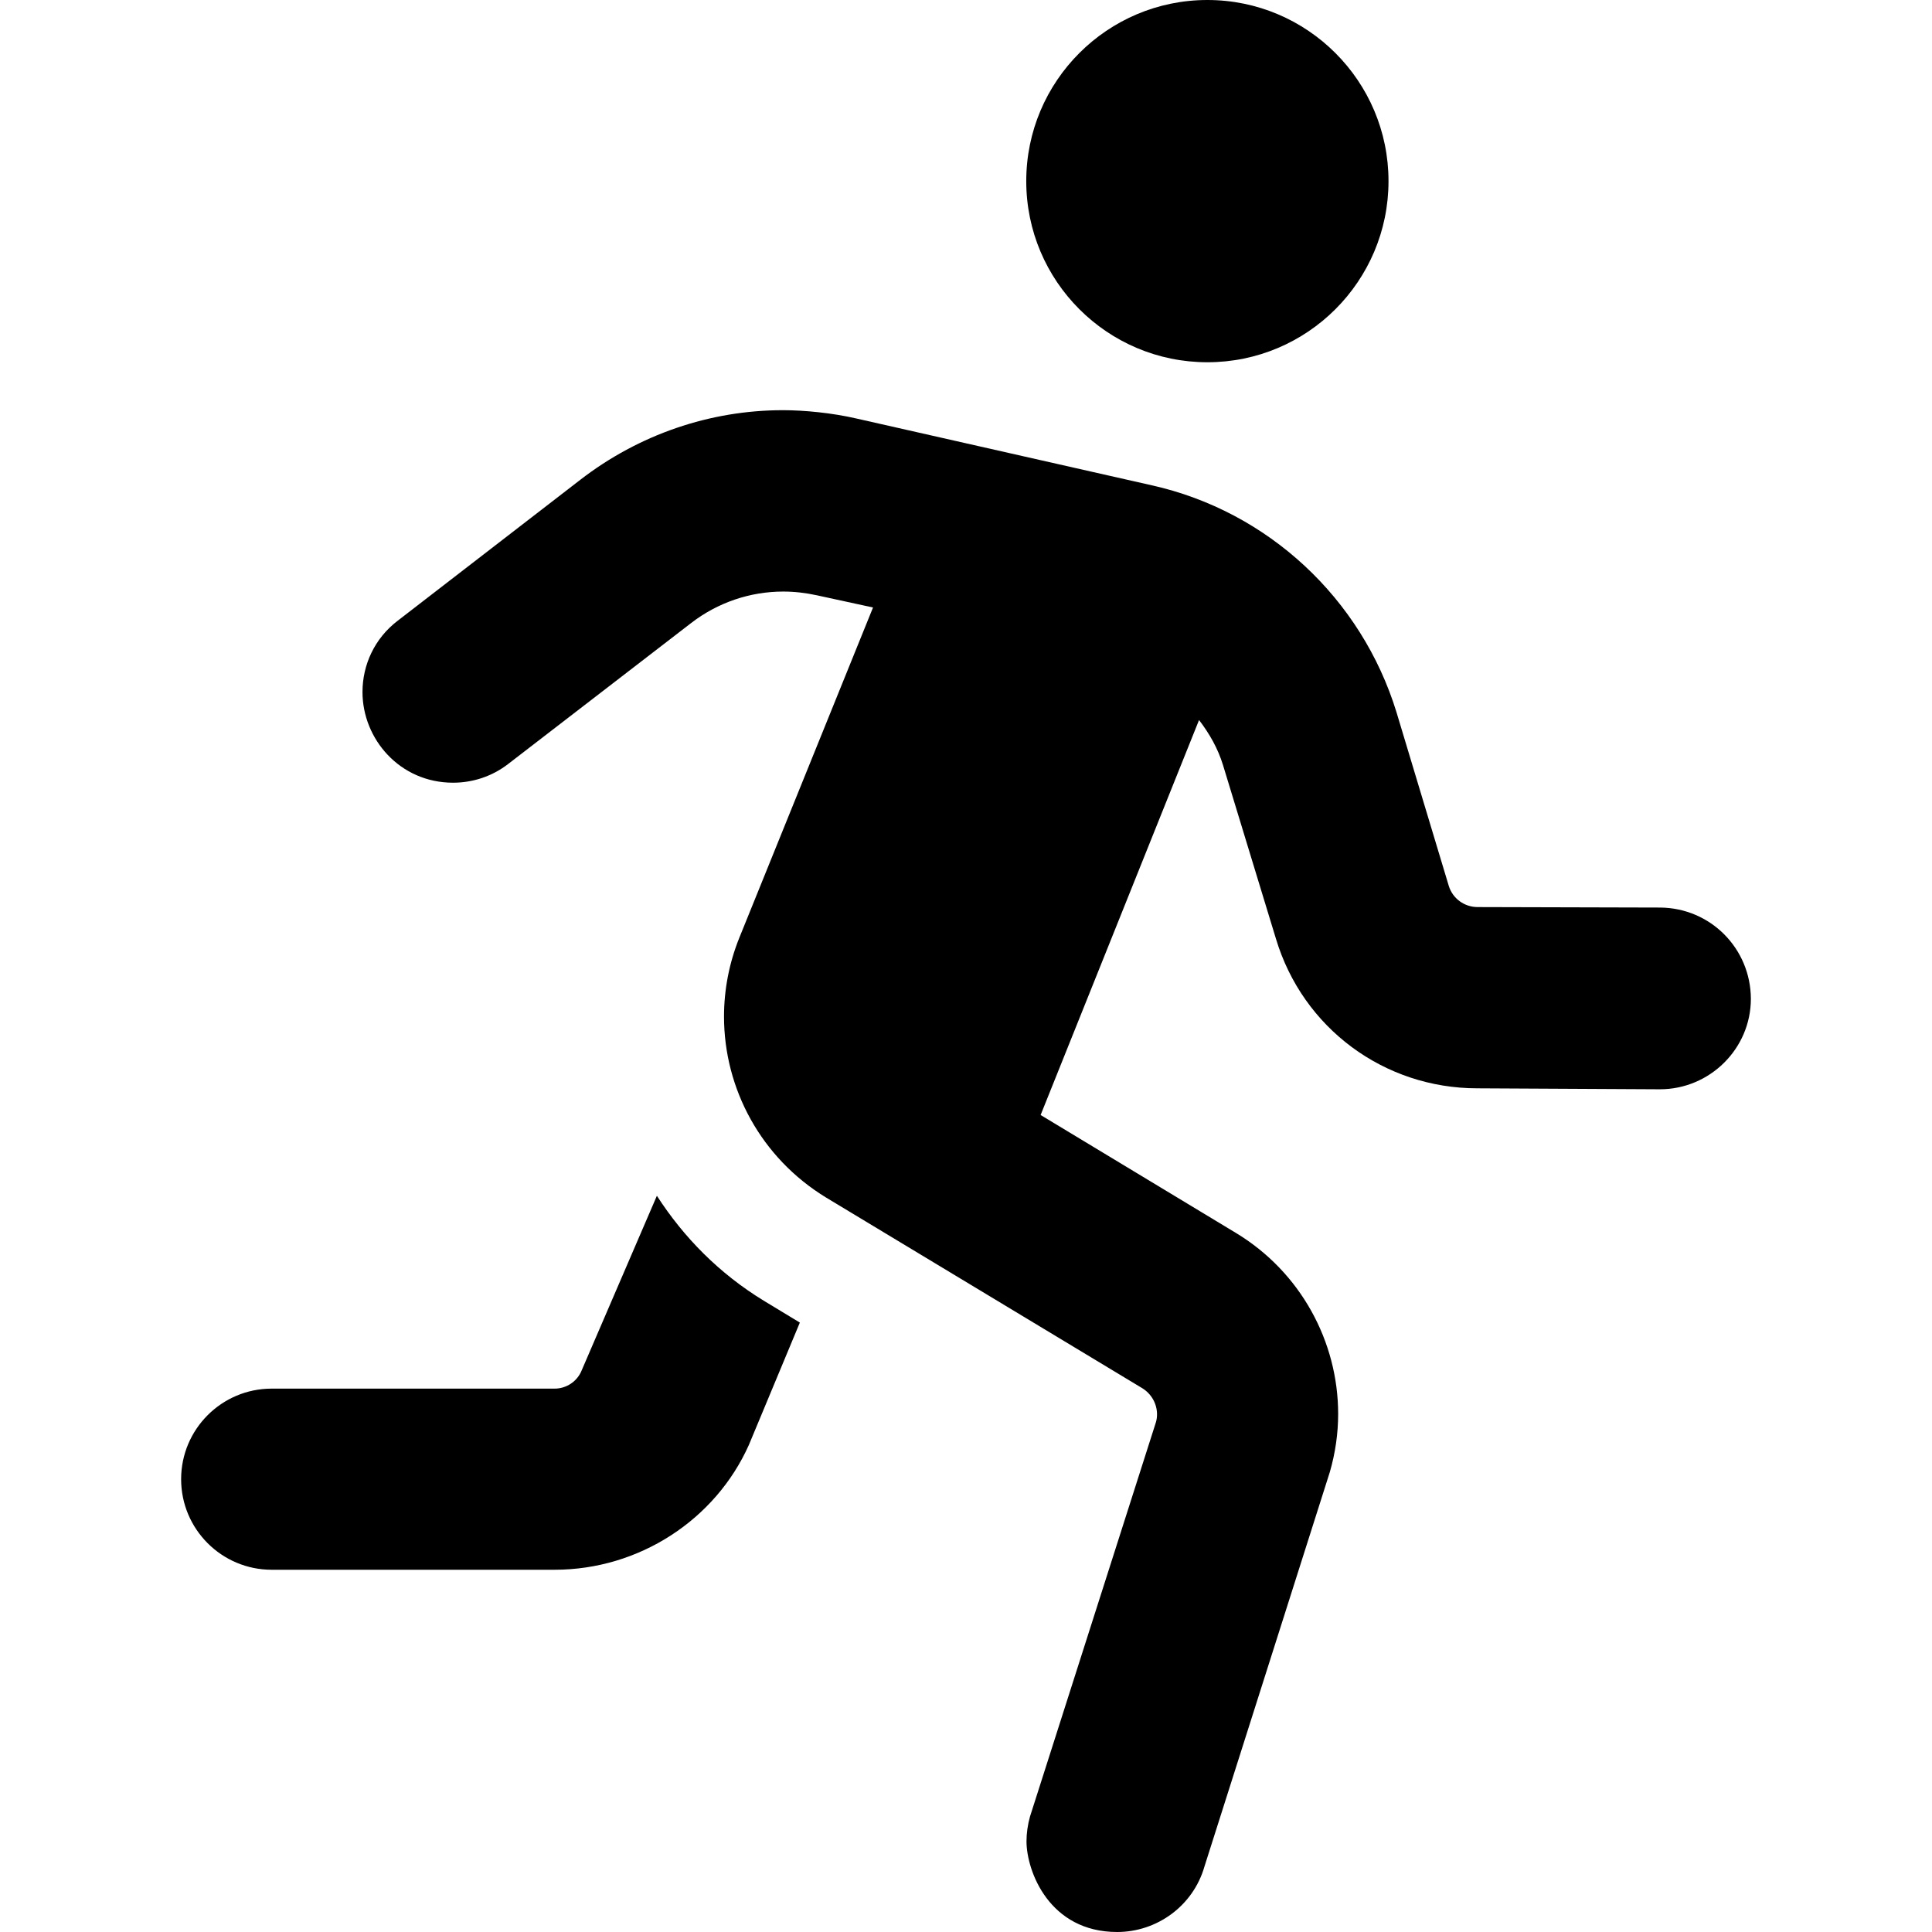
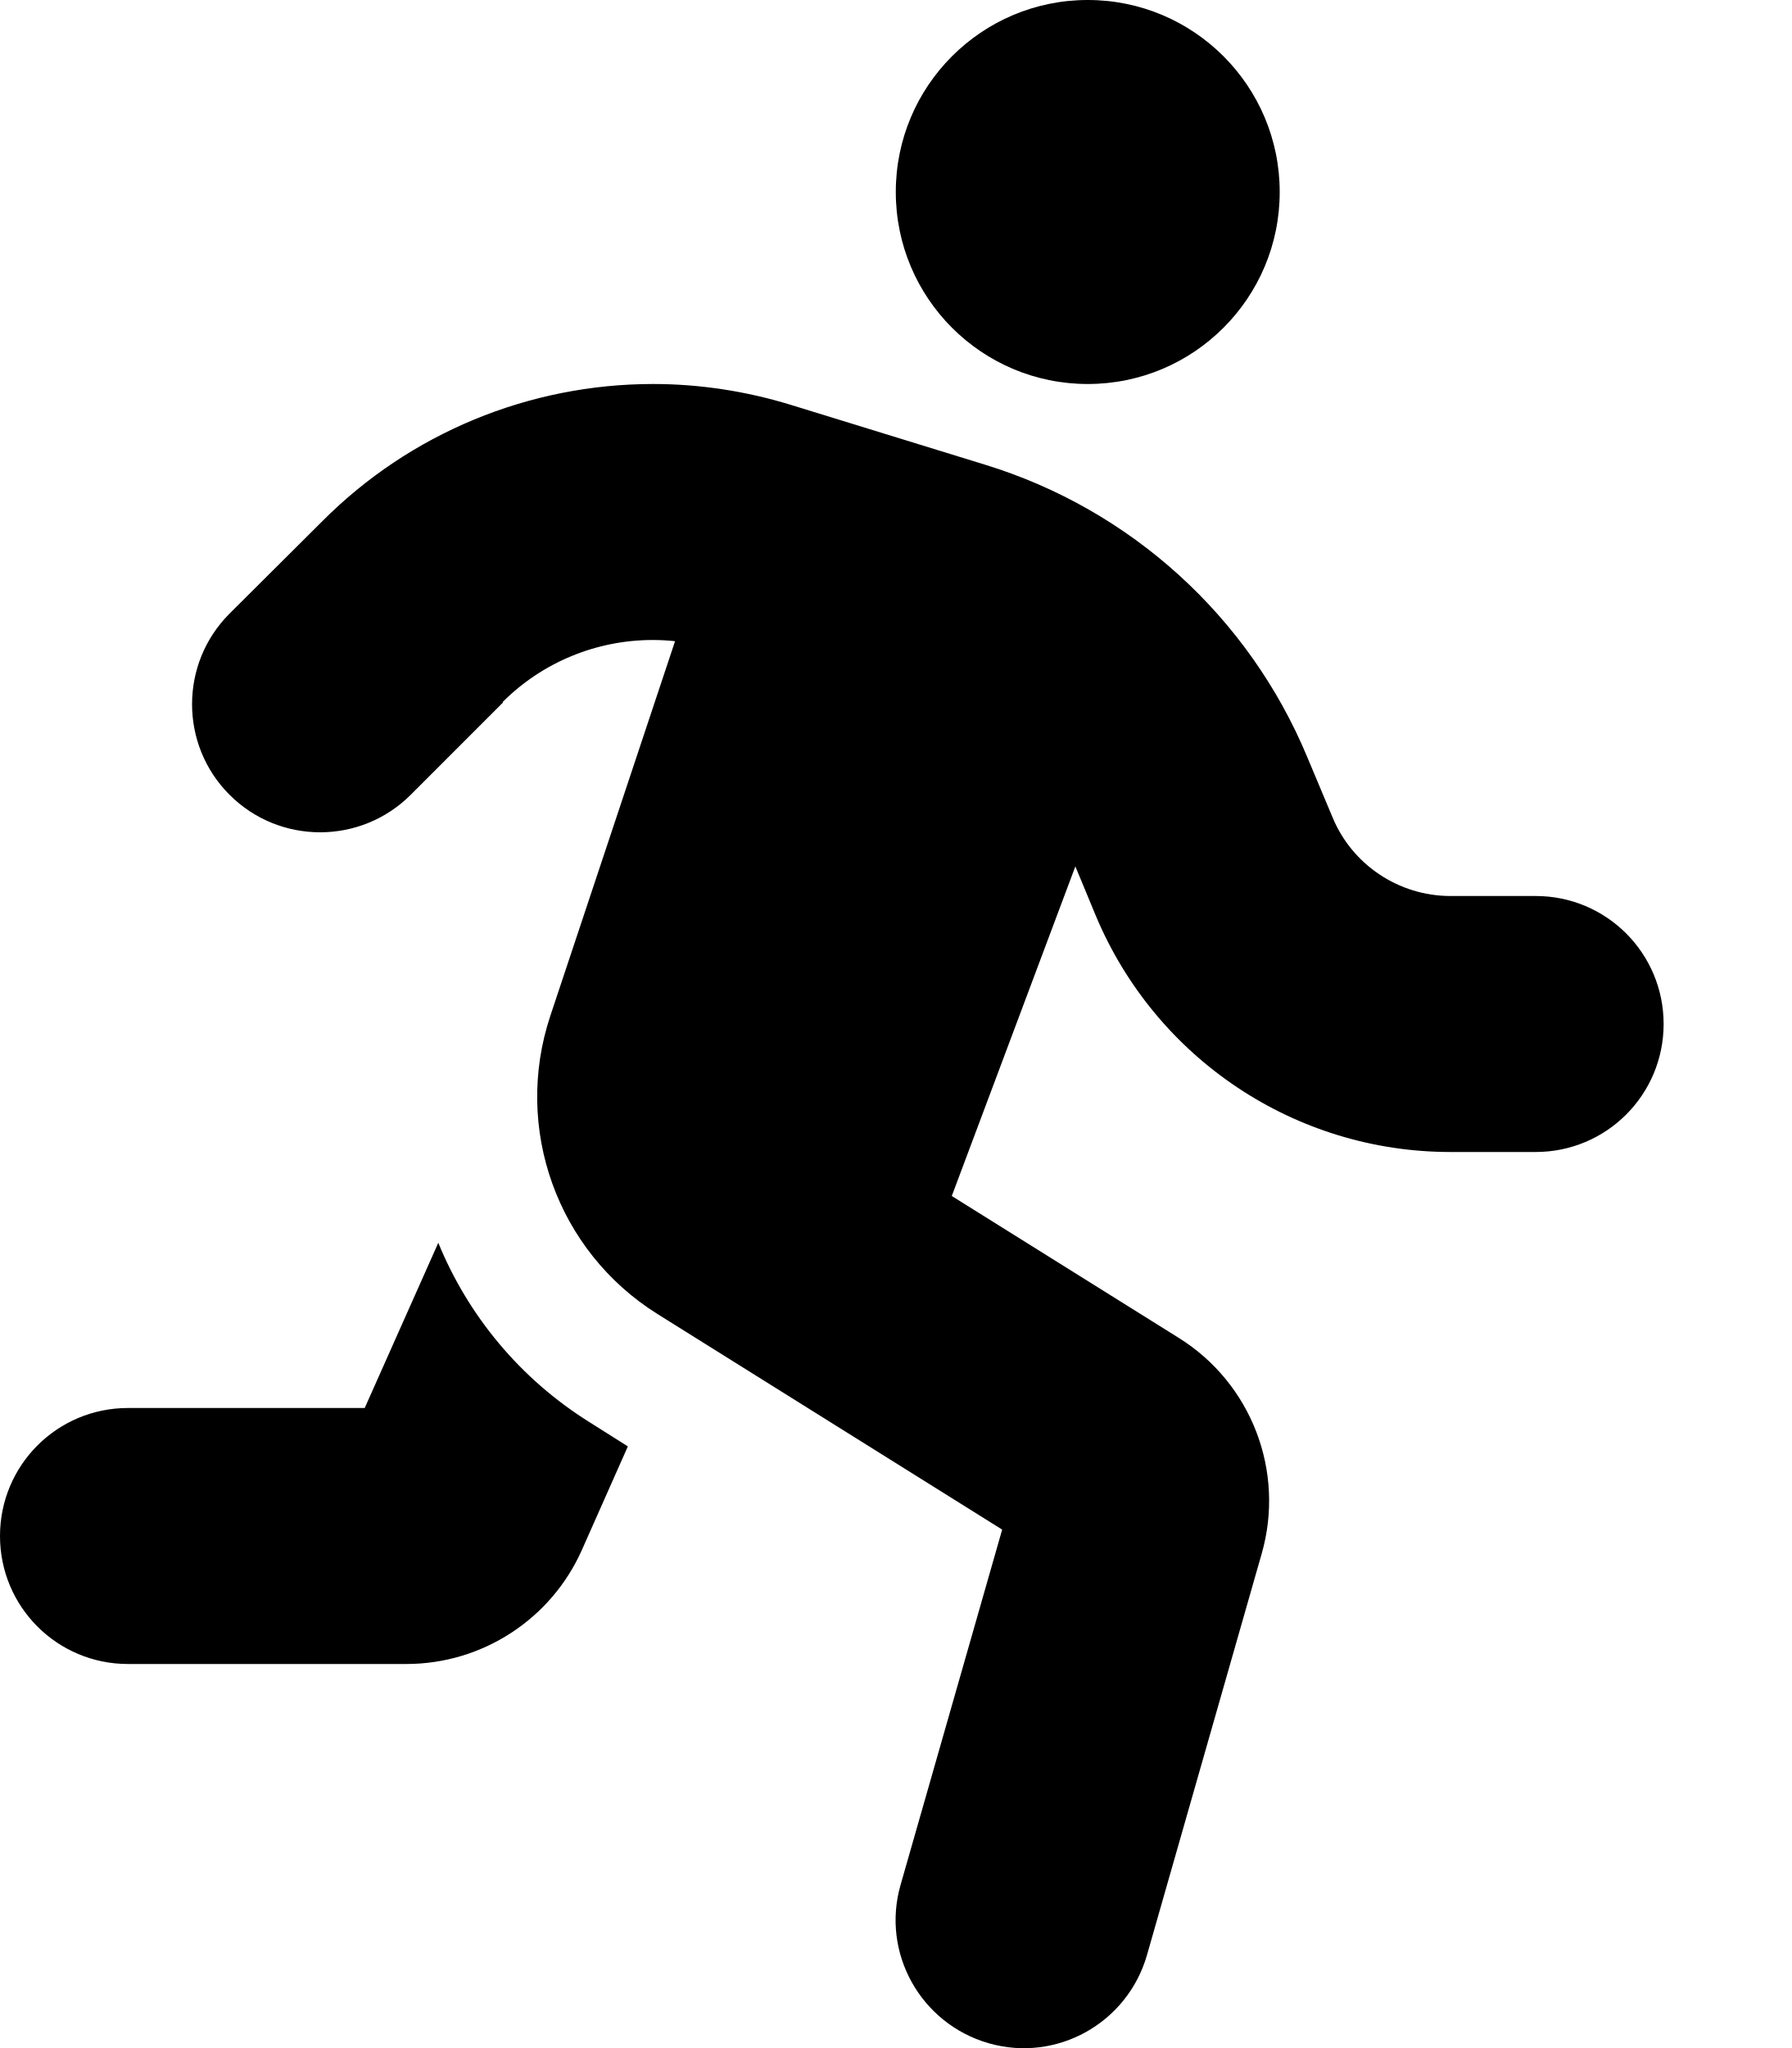
- <svg xmlns="http://www.w3.org/2000/svg" viewBox="0 0 16 16">
-   <path d="M5.44 9.903L4.818 11.347C4.781 11.441 4.69 11.5 4.593 11.5H2.25C1.836 11.5 1.5 11.836 1.5 12.25C1.5 12.664 1.836 13 2.25 13H4.593C5.293 13 5.925 12.586 6.202 11.966L6.624 10.953L6.327 10.773C5.956 10.547 5.662 10.247 5.44 9.903ZM9.999 3C10.827 3 11.499 2.328 11.499 1.5C11.499 0.672 10.827 0 9.999 0C9.171 0 8.499 0.672 8.499 1.5C8.499 2.328 9.171 3 9.999 3ZM13.748 7.516L12.237 7.512C12.127 7.512 12.03 7.441 11.998 7.336L11.565 5.898C11.276 4.957 10.502 4.234 9.538 4.019L7.093 3.466C6.89 3.419 6.659 3.397 6.484 3.397C5.882 3.397 5.293 3.597 4.805 3.974L3.293 5.141C3.102 5.287 3.002 5.506 3.002 5.731C3.002 6.12 3.311 6.482 3.752 6.482C3.913 6.482 4.075 6.431 4.211 6.325L5.722 5.161C5.944 4.989 6.213 4.899 6.487 4.899C6.58 4.899 6.673 4.91 6.765 4.93L7.23 5.031L6.124 7.763C6.037 7.978 5.996 8.2 5.996 8.419C5.996 9.016 6.302 9.589 6.842 9.918L9.459 11.496C9.536 11.543 9.582 11.626 9.582 11.713C9.582 11.736 9.579 11.759 9.572 11.781L8.53 15.044C8.511 15.112 8.501 15.182 8.501 15.25C8.502 15.497 8.69 16 9.252 16C9.58 16 9.881 15.785 9.975 15.457L11.013 12.191C11.059 12.032 11.082 11.87 11.082 11.71C11.082 11.109 10.77 10.534 10.236 10.211L8.618 9.234L9.93 5.963C10.016 6.076 10.086 6.197 10.129 6.338L10.567 7.775C10.789 8.513 11.461 9.013 12.235 9.013L13.746 9.021C14.16 9.021 14.5 8.685 14.5 8.271C14.498 7.856 14.167 7.519 13.748 7.516Z" />
+ <svg xmlns="http://www.w3.org/2000/svg" viewBox="0 0 448 512">
+   <path d="M320 48a48 48 0 1 0 -96 0 48 48 0 1 0 96 0zM125.7 175.5c9.9-9.9 23.4-15.5 37.5-15.5c1.9 0 3.8 .1 5.6 .3L137.6 254c-9.3 28 1.7 58.8 26.8 74.5l86.2 53.9-25.4 88.8c-4.9 17 5 34.7 22 39.6s34.7-5 39.6-22l28.7-100.4c5.9-20.6-2.6-42.6-20.7-53.9L238 299l30.9-82.4 5.1 12.3C289 264.7 323.9 288 362.7 288H384c17.7 0 32-14.3 32-32s-14.3-32-32-32H362.7c-12.9 0-24.6-7.8-29.5-19.7l-6.3-15c-14.6-35.1-44.1-61.9-80.5-73.1l-48.7-15c-11.1-3.4-22.7-5.2-34.4-5.2c-31 0-60.8 12.3-82.7 34.3L57.4 153.4c-12.5 12.5-12.5 32.8 0 45.3s32.8 12.5 45.3 0l23.1-23.1zM91.2 352H32c-17.7 0-32 14.3-32 32s14.3 32 32 32h69.6c19 0 36.2-11.2 43.9-28.5L157 361.6l-9.5-6c-17.5-10.9-30.5-26.8-37.9-44.9L91.2 352z" />
</svg>
